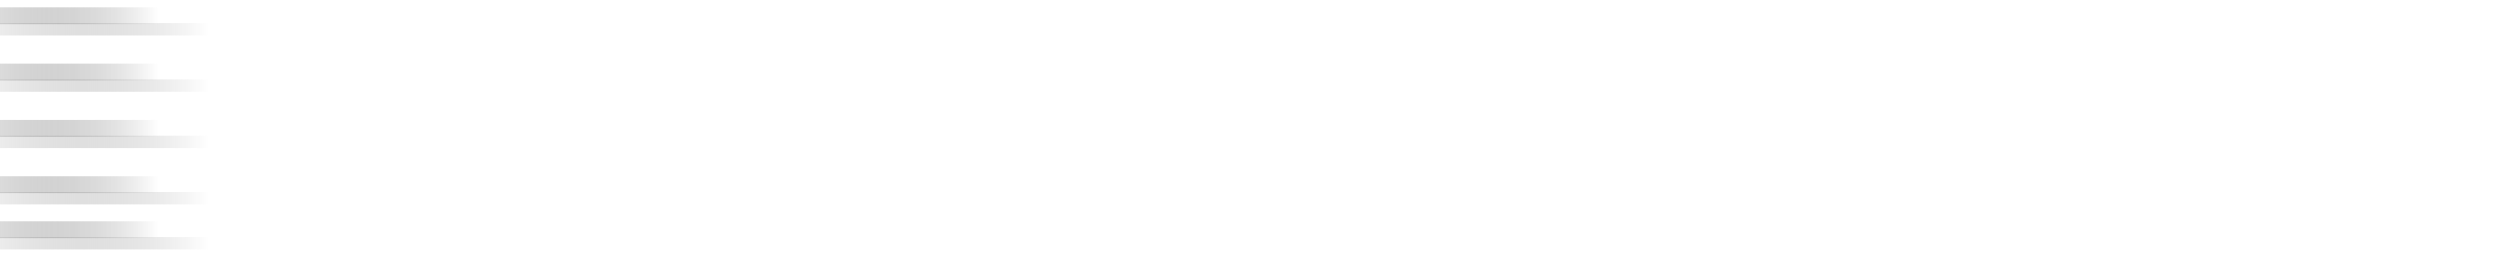
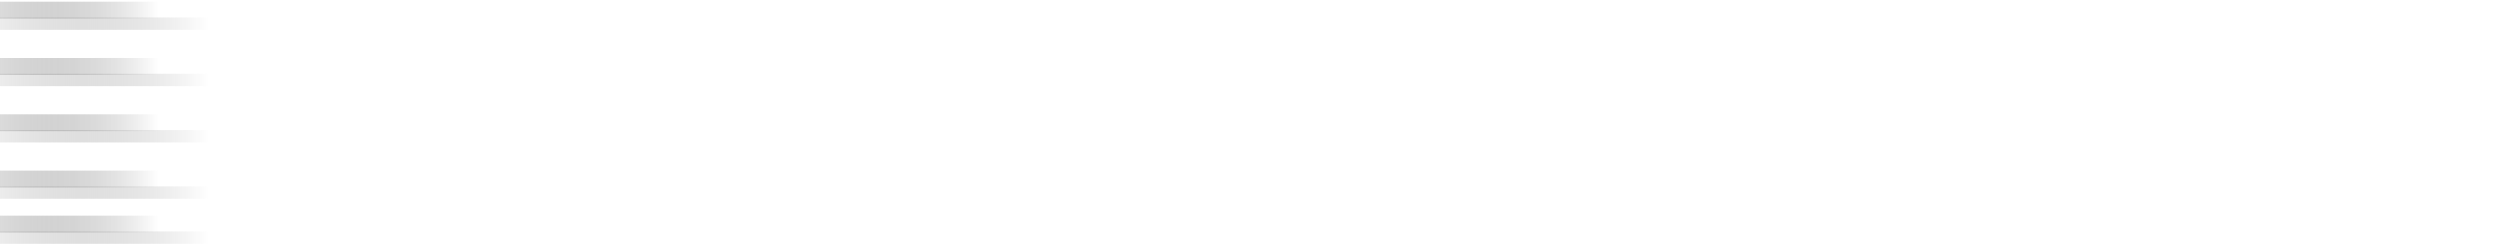
- <svg xmlns="http://www.w3.org/2000/svg" viewBox="0 0 222 23" fill="none">
-   <path d="M222 1.4H-5.509" stroke="url(#paint0_linear_1338_8484)" stroke-width="1.5" />
-   <path d="M222 6.4H-5.509" stroke="url(#paint1_linear_1338_8484)" stroke-width="1.5" />
-   <path d="M222 11.4H-5.509" stroke="url(#paint2_linear_1338_8484)" stroke-width="1.5" />
-   <path d="M222 16.4H-5.509" stroke="url(#paint3_linear_1338_8484)" stroke-width="1.5" />
-   <path d="M222 20.4H-5.509" stroke="url(#paint4_linear_1338_8484)" stroke-width="1.5" />
-   <path d="M222 2.6H-5.509" stroke="url(#paint5_linear_1338_8484)" stroke-width="1.1" />
-   <path d="M222 7.6H-5.509" stroke="url(#paint6_linear_1338_8484)" stroke-width="1.1" />
-   <path d="M222 12.6H-5.509" stroke="url(#paint7_linear_1338_8484)" stroke-width="1.1" />
-   <path d="M222 17.6H-5.509" stroke="url(#paint8_linear_1338_8484)" stroke-width="1.1" />
-   <path d="M222 21.6H-5.509" stroke="url(#paint9_linear_1338_8484)" stroke-width="1.1" />
+ <svg xmlns="http://www.w3.org/2000/svg" viewBox="0 0 222 22" fill="none">
+   <path d="M222 0.9H-5.509" stroke="url(#paint0_linear_1338_8120)" stroke-width="1.5" />
+   <path d="M222 5.9H-5.509" stroke="url(#paint1_linear_1338_8120)" stroke-width="1.5" />
+   <path d="M222 10.9H-5.509" stroke="url(#paint2_linear_1338_8120)" stroke-width="1.5" />
+   <path d="M222 15.9H-5.509" stroke="url(#paint3_linear_1338_8120)" stroke-width="1.5" />
+   <path d="M222 19.9H-5.509" stroke="url(#paint4_linear_1338_8120)" stroke-width="1.5" />
+   <path d="M222 2.1H-5.509" stroke="url(#paint5_linear_1338_8120)" stroke-width="1.1" />
+   <path d="M222 7.1H-5.509" stroke="url(#paint6_linear_1338_8120)" stroke-width="1.1" />
+   <path d="M222 12.1H-5.509" stroke="url(#paint7_linear_1338_8120)" stroke-width="1.1" />
+   <path d="M222 17.1H-5.509" stroke="url(#paint8_linear_1338_8120)" stroke-width="1.1" />
+   <path d="M222 21.1H-5.509" stroke="url(#paint9_linear_1338_8120)" stroke-width="1.1" />
  <defs>
-     <linearGradient id="paint0_linear_1338_8484" x1="-5.509" y1="1.9" x2="222" y2="1.692" gradientUnits="userSpaceOnUse">
+     <linearGradient id="paint0_linear_1338_8120" x1="-5.509" y1="1.4" x2="222" y2="1.192" gradientUnits="userSpaceOnUse">
      <stop stop-opacity="0" />
      <stop offset="0.086" stop-color="white" stop-opacity="0.7" />
      <stop offset="1" stop-color="white" stop-opacity="0.7" />
    </linearGradient>
-     <linearGradient id="paint1_linear_1338_8484" x1="-5.509" y1="6.9" x2="222" y2="6.692" gradientUnits="userSpaceOnUse">
+     <linearGradient id="paint1_linear_1338_8120" x1="-5.509" y1="6.4" x2="222" y2="6.192" gradientUnits="userSpaceOnUse">
      <stop stop-opacity="0" />
      <stop offset="0.086" stop-color="white" stop-opacity="0.7" />
      <stop offset="1" stop-color="white" stop-opacity="0.7" />
    </linearGradient>
-     <linearGradient id="paint2_linear_1338_8484" x1="-5.509" y1="11.9" x2="222" y2="11.692" gradientUnits="userSpaceOnUse">
+     <linearGradient id="paint2_linear_1338_8120" x1="-5.509" y1="11.4" x2="222" y2="11.192" gradientUnits="userSpaceOnUse">
      <stop stop-opacity="0" />
      <stop offset="0.086" stop-color="white" stop-opacity="0.7" />
      <stop offset="1" stop-color="white" stop-opacity="0.7" />
    </linearGradient>
-     <linearGradient id="paint3_linear_1338_8484" x1="-5.509" y1="16.9" x2="222" y2="16.692" gradientUnits="userSpaceOnUse">
+     <linearGradient id="paint3_linear_1338_8120" x1="-5.509" y1="16.4" x2="222" y2="16.192" gradientUnits="userSpaceOnUse">
      <stop stop-opacity="0" />
      <stop offset="0.086" stop-color="white" stop-opacity="0.7" />
      <stop offset="1" stop-color="white" stop-opacity="0.7" />
    </linearGradient>
-     <linearGradient id="paint4_linear_1338_8484" x1="-5.509" y1="20.9" x2="222" y2="20.692" gradientUnits="userSpaceOnUse">
+     <linearGradient id="paint4_linear_1338_8120" x1="-5.509" y1="20.4" x2="222" y2="20.192" gradientUnits="userSpaceOnUse">
      <stop stop-opacity="0" />
      <stop offset="0.086" stop-color="white" stop-opacity="0.7" />
      <stop offset="1" stop-color="white" stop-opacity="0.7" />
    </linearGradient>
-     <linearGradient id="paint5_linear_1338_8484" x1="-4.087" y1="3.1" x2="222" y2="3.1" gradientUnits="userSpaceOnUse">
+     <linearGradient id="paint5_linear_1338_8120" x1="-4.087" y1="2.6" x2="222" y2="2.6" gradientUnits="userSpaceOnUse">
      <stop stop-opacity="0" />
      <stop offset="0.1" stop-color="white" stop-opacity="0.5" />
      <stop offset="1" stop-color="white" stop-opacity="0.5" />
    </linearGradient>
-     <linearGradient id="paint6_linear_1338_8484" x1="-4.087" y1="8.1" x2="222" y2="8.1" gradientUnits="userSpaceOnUse">
+     <linearGradient id="paint6_linear_1338_8120" x1="-4.087" y1="7.6" x2="222" y2="7.6" gradientUnits="userSpaceOnUse">
      <stop stop-opacity="0" />
      <stop offset="0.1" stop-color="white" stop-opacity="0.5" />
      <stop offset="1" stop-color="white" stop-opacity="0.5" />
    </linearGradient>
-     <linearGradient id="paint7_linear_1338_8484" x1="-4.087" y1="13.1" x2="222" y2="13.1" gradientUnits="userSpaceOnUse">
+     <linearGradient id="paint7_linear_1338_8120" x1="-4.087" y1="12.6" x2="222" y2="12.6" gradientUnits="userSpaceOnUse">
      <stop stop-opacity="0" />
      <stop offset="0.1" stop-color="white" stop-opacity="0.5" />
      <stop offset="1" stop-color="white" stop-opacity="0.5" />
    </linearGradient>
-     <linearGradient id="paint8_linear_1338_8484" x1="-4.087" y1="18.1" x2="222" y2="18.1" gradientUnits="userSpaceOnUse">
+     <linearGradient id="paint8_linear_1338_8120" x1="-4.087" y1="17.6" x2="222" y2="17.6" gradientUnits="userSpaceOnUse">
      <stop stop-opacity="0" />
      <stop offset="0.1" stop-color="white" stop-opacity="0.5" />
      <stop offset="1" stop-color="white" stop-opacity="0.5" />
    </linearGradient>
-     <linearGradient id="paint9_linear_1338_8484" x1="-4.087" y1="22.1" x2="222" y2="22.1" gradientUnits="userSpaceOnUse">
+     <linearGradient id="paint9_linear_1338_8120" x1="-4.087" y1="21.6" x2="222" y2="21.6" gradientUnits="userSpaceOnUse">
      <stop stop-opacity="0" />
      <stop offset="0.1" stop-color="white" stop-opacity="0.5" />
      <stop offset="1" stop-color="white" stop-opacity="0.5" />
    </linearGradient>
  </defs>
</svg>
